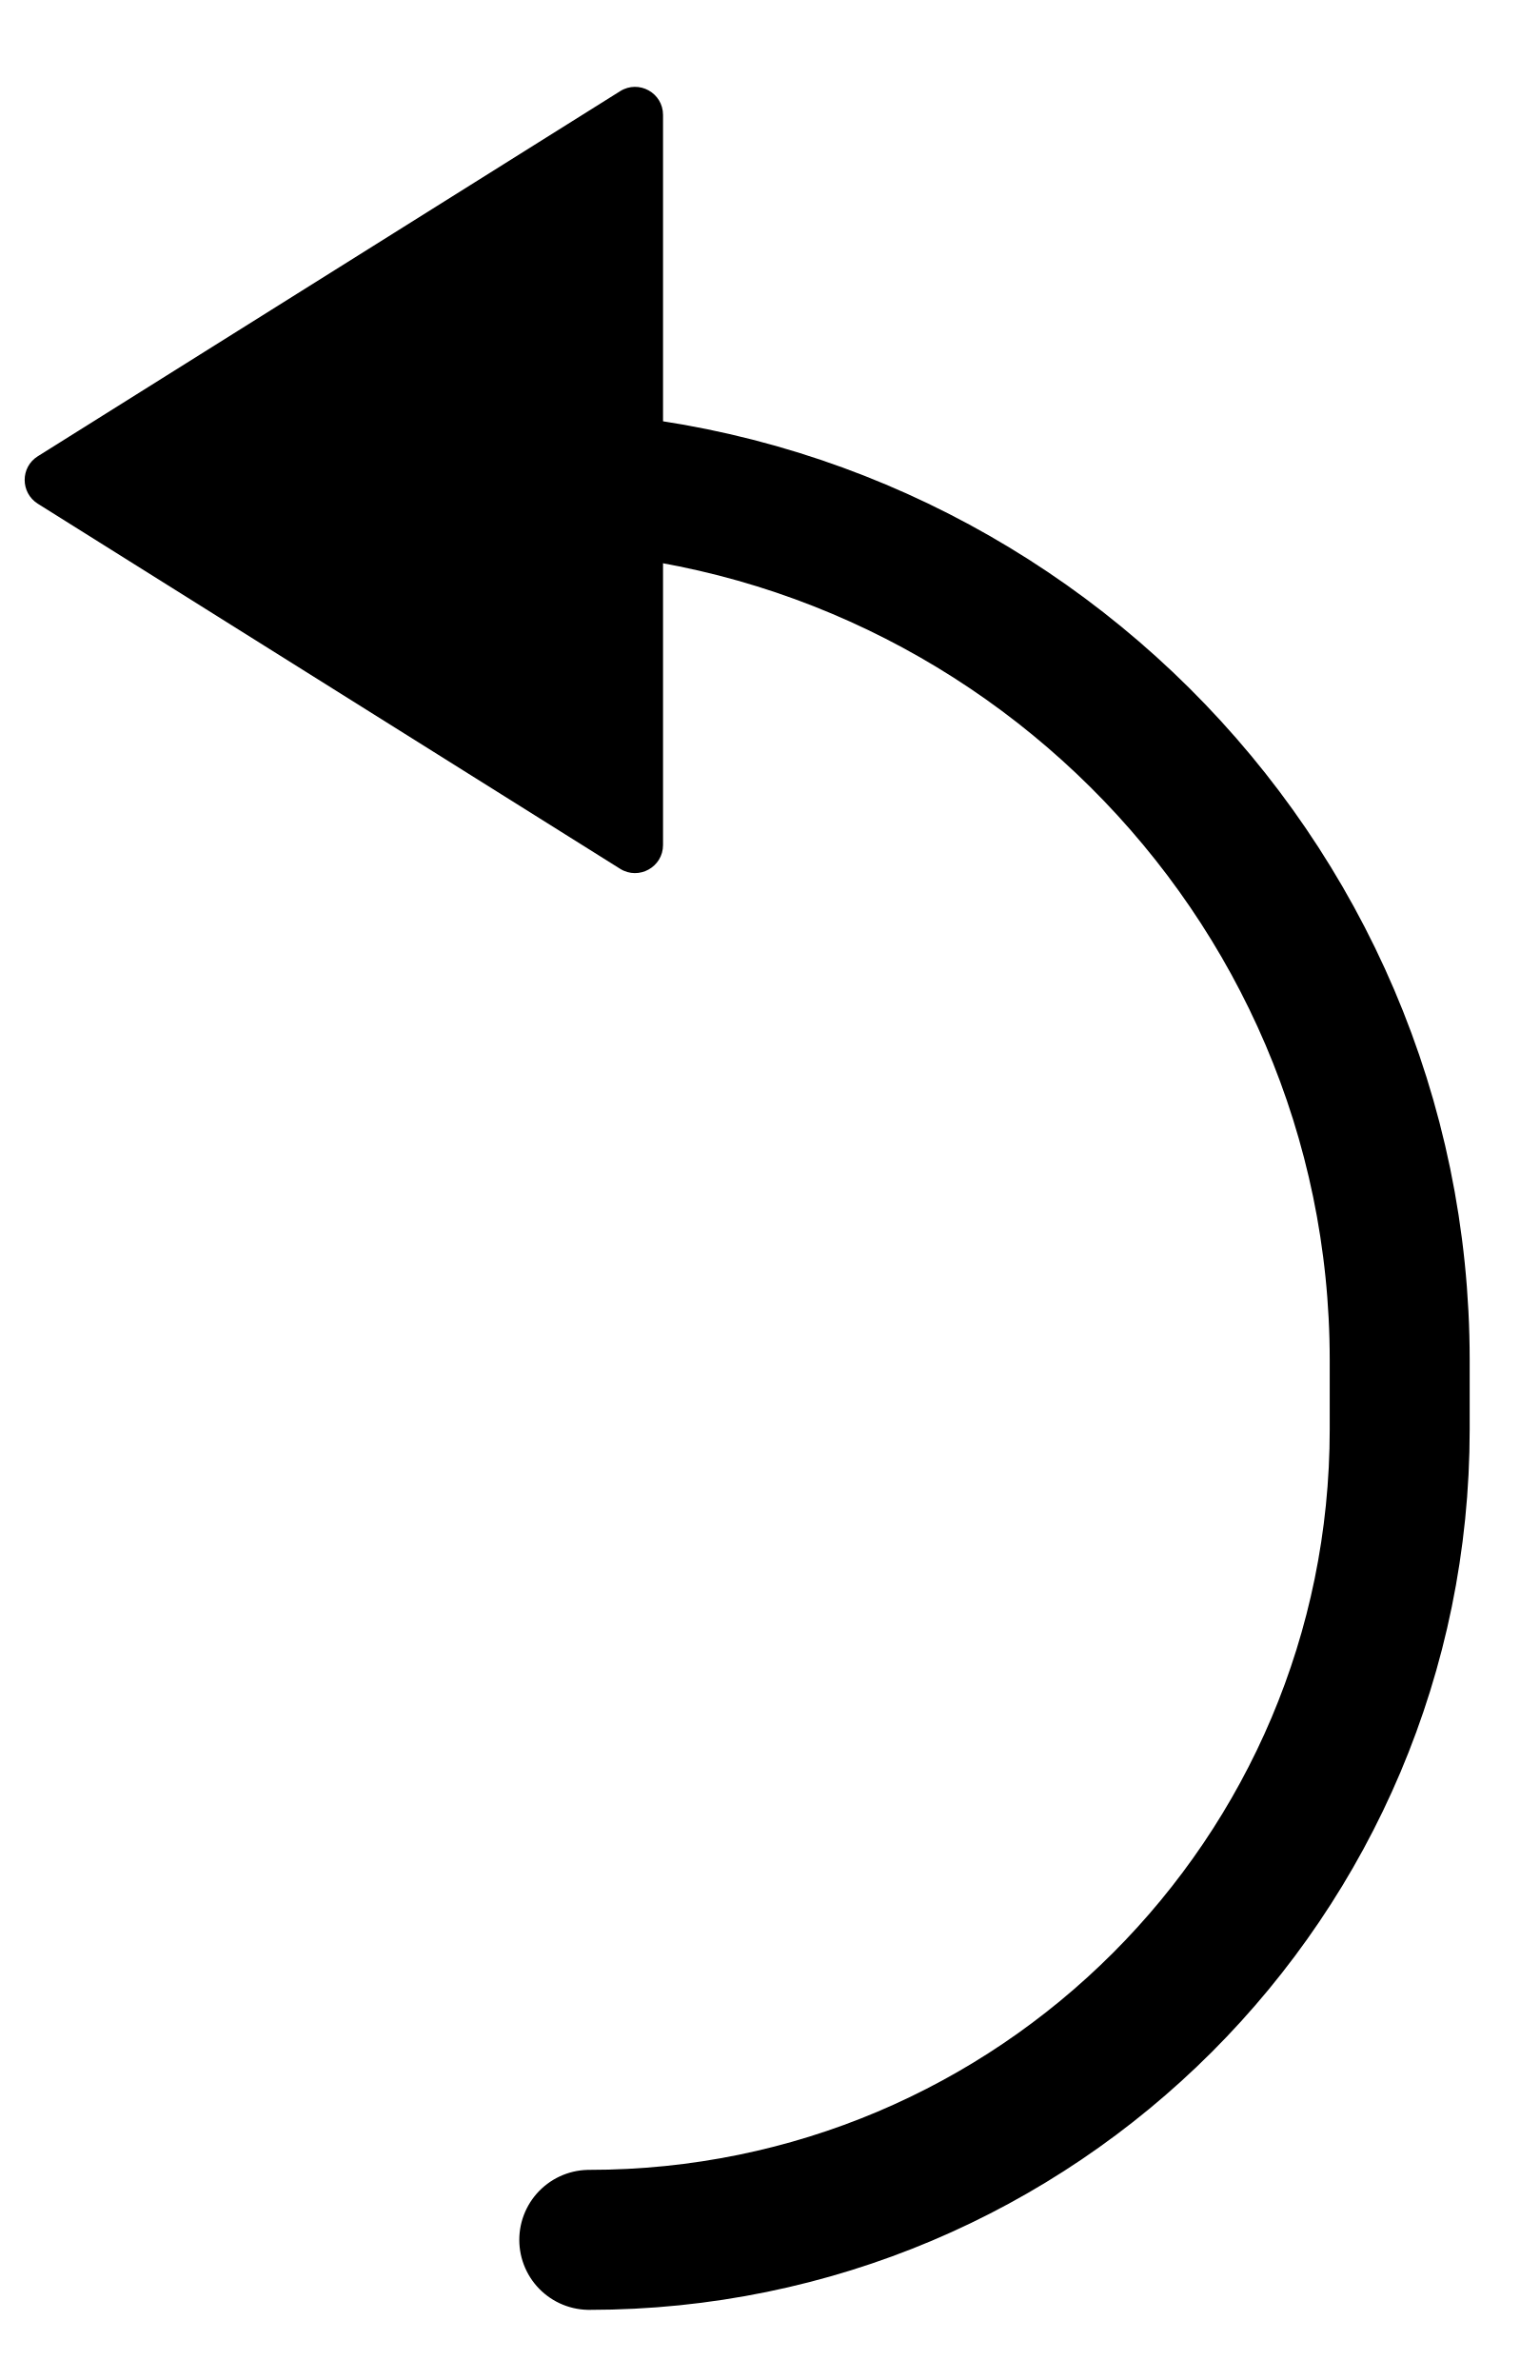
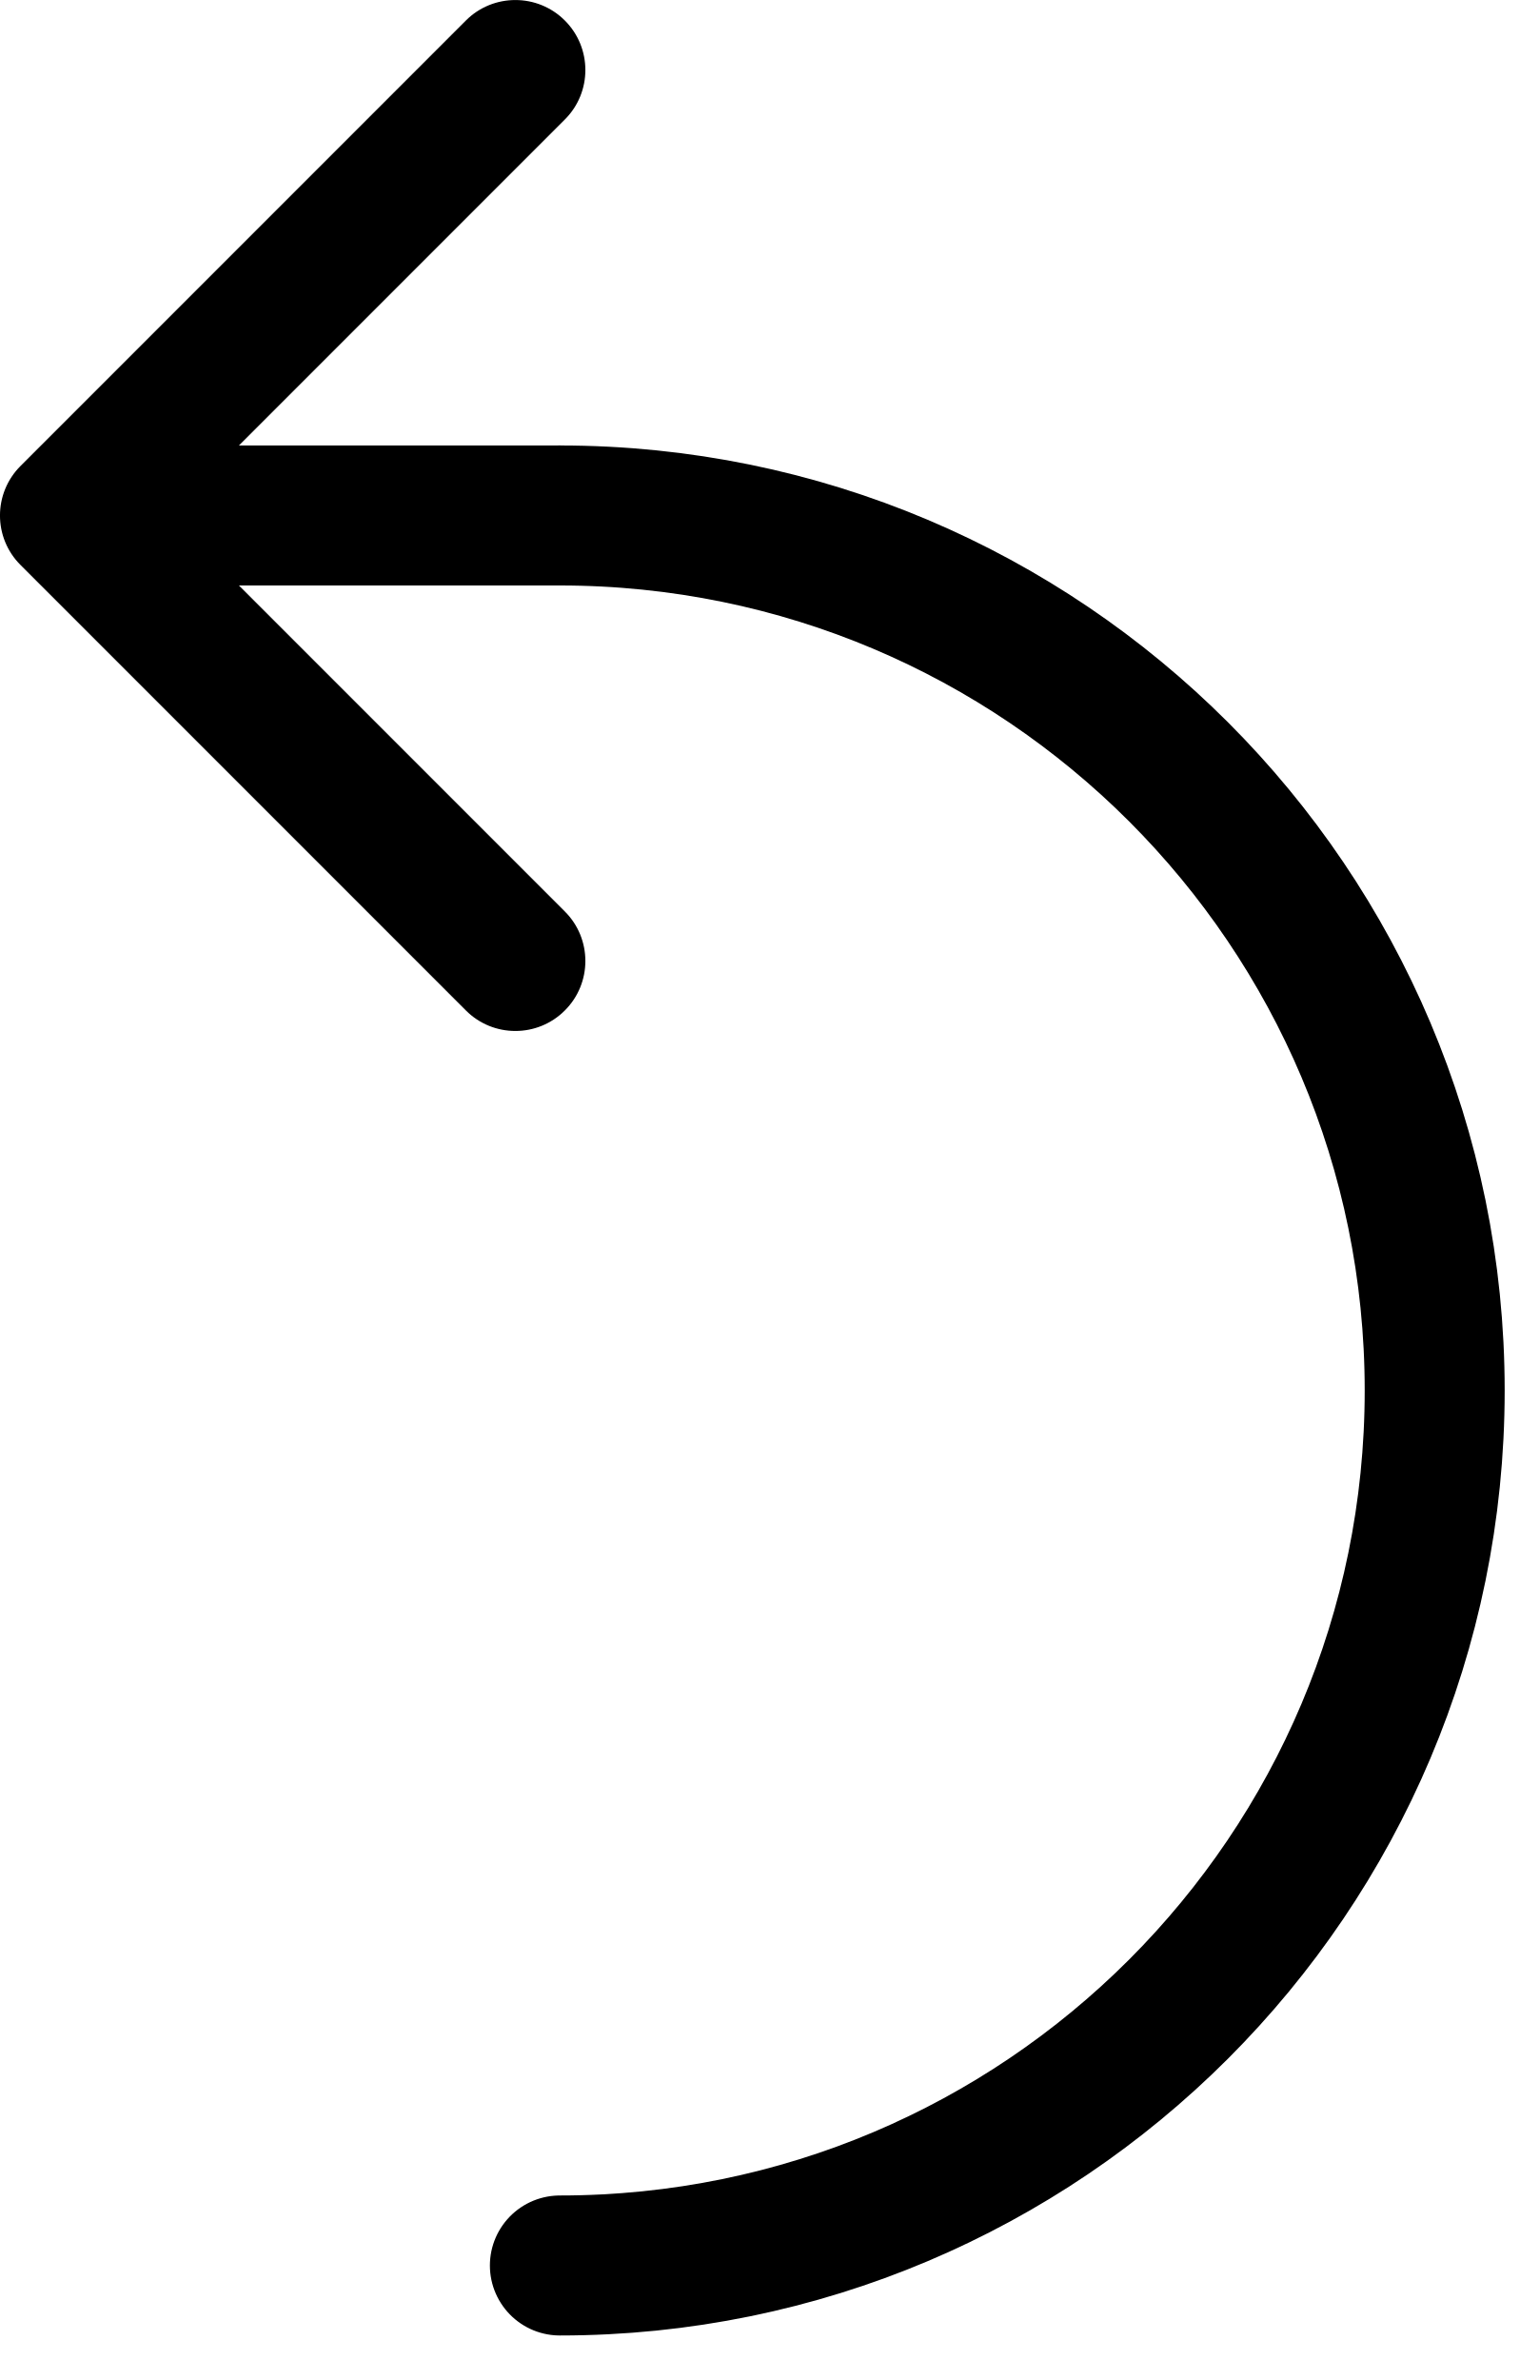
- <svg xmlns="http://www.w3.org/2000/svg" width="11" height="17" viewBox="0 0 11 17" fill="none">
-   <path d="M3.684 3.428C7.156 3.428 10 6.242 10 9.714V10.21C10 13.408 7.408 15.999 4.21 15.999" stroke="black" stroke-linecap="round" stroke-linejoin="round" />
-   <path d="M0.27 3.598C0.145 3.519 0.145 3.337 0.27 3.259L4.431 0.651C4.564 0.568 4.737 0.663 4.737 0.821L4.737 6.036C4.737 6.193 4.564 6.289 4.431 6.206L0.27 3.598Z" fill="black" />
+ <svg xmlns="http://www.w3.org/2000/svg" width="22" height="34" viewBox="0 0 22 34" fill="none">
+   <path d="M0.293 6.657C-0.098 7.048 -0.098 7.681 0.293 8.071L6.657 14.435C7.047 14.826 7.681 14.826 8.071 14.435C8.462 14.045 8.462 13.412 8.071 13.021L2.414 7.364L8.071 1.707C8.462 1.317 8.462 0.684 8.071 0.293C7.681 -0.097 7.047 -0.097 6.657 0.293L0.293 6.657ZM8 8.364C8.552 8.364 9 7.917 9 7.364C9 6.812 8.552 6.364 8 6.364L8 7.364L8 8.364ZM1 7.364L1 8.364L8 8.364L8 7.364L8 6.364L1 6.364L1 7.364Z" fill="black" />
+   <path d="M8 7.364C14.904 7.364 20.5 12.961 20.5 19.864C20.5 26.768 14.904 32.364 8 32.364" stroke="black" stroke-width="2" stroke-linecap="round" />
</svg>
